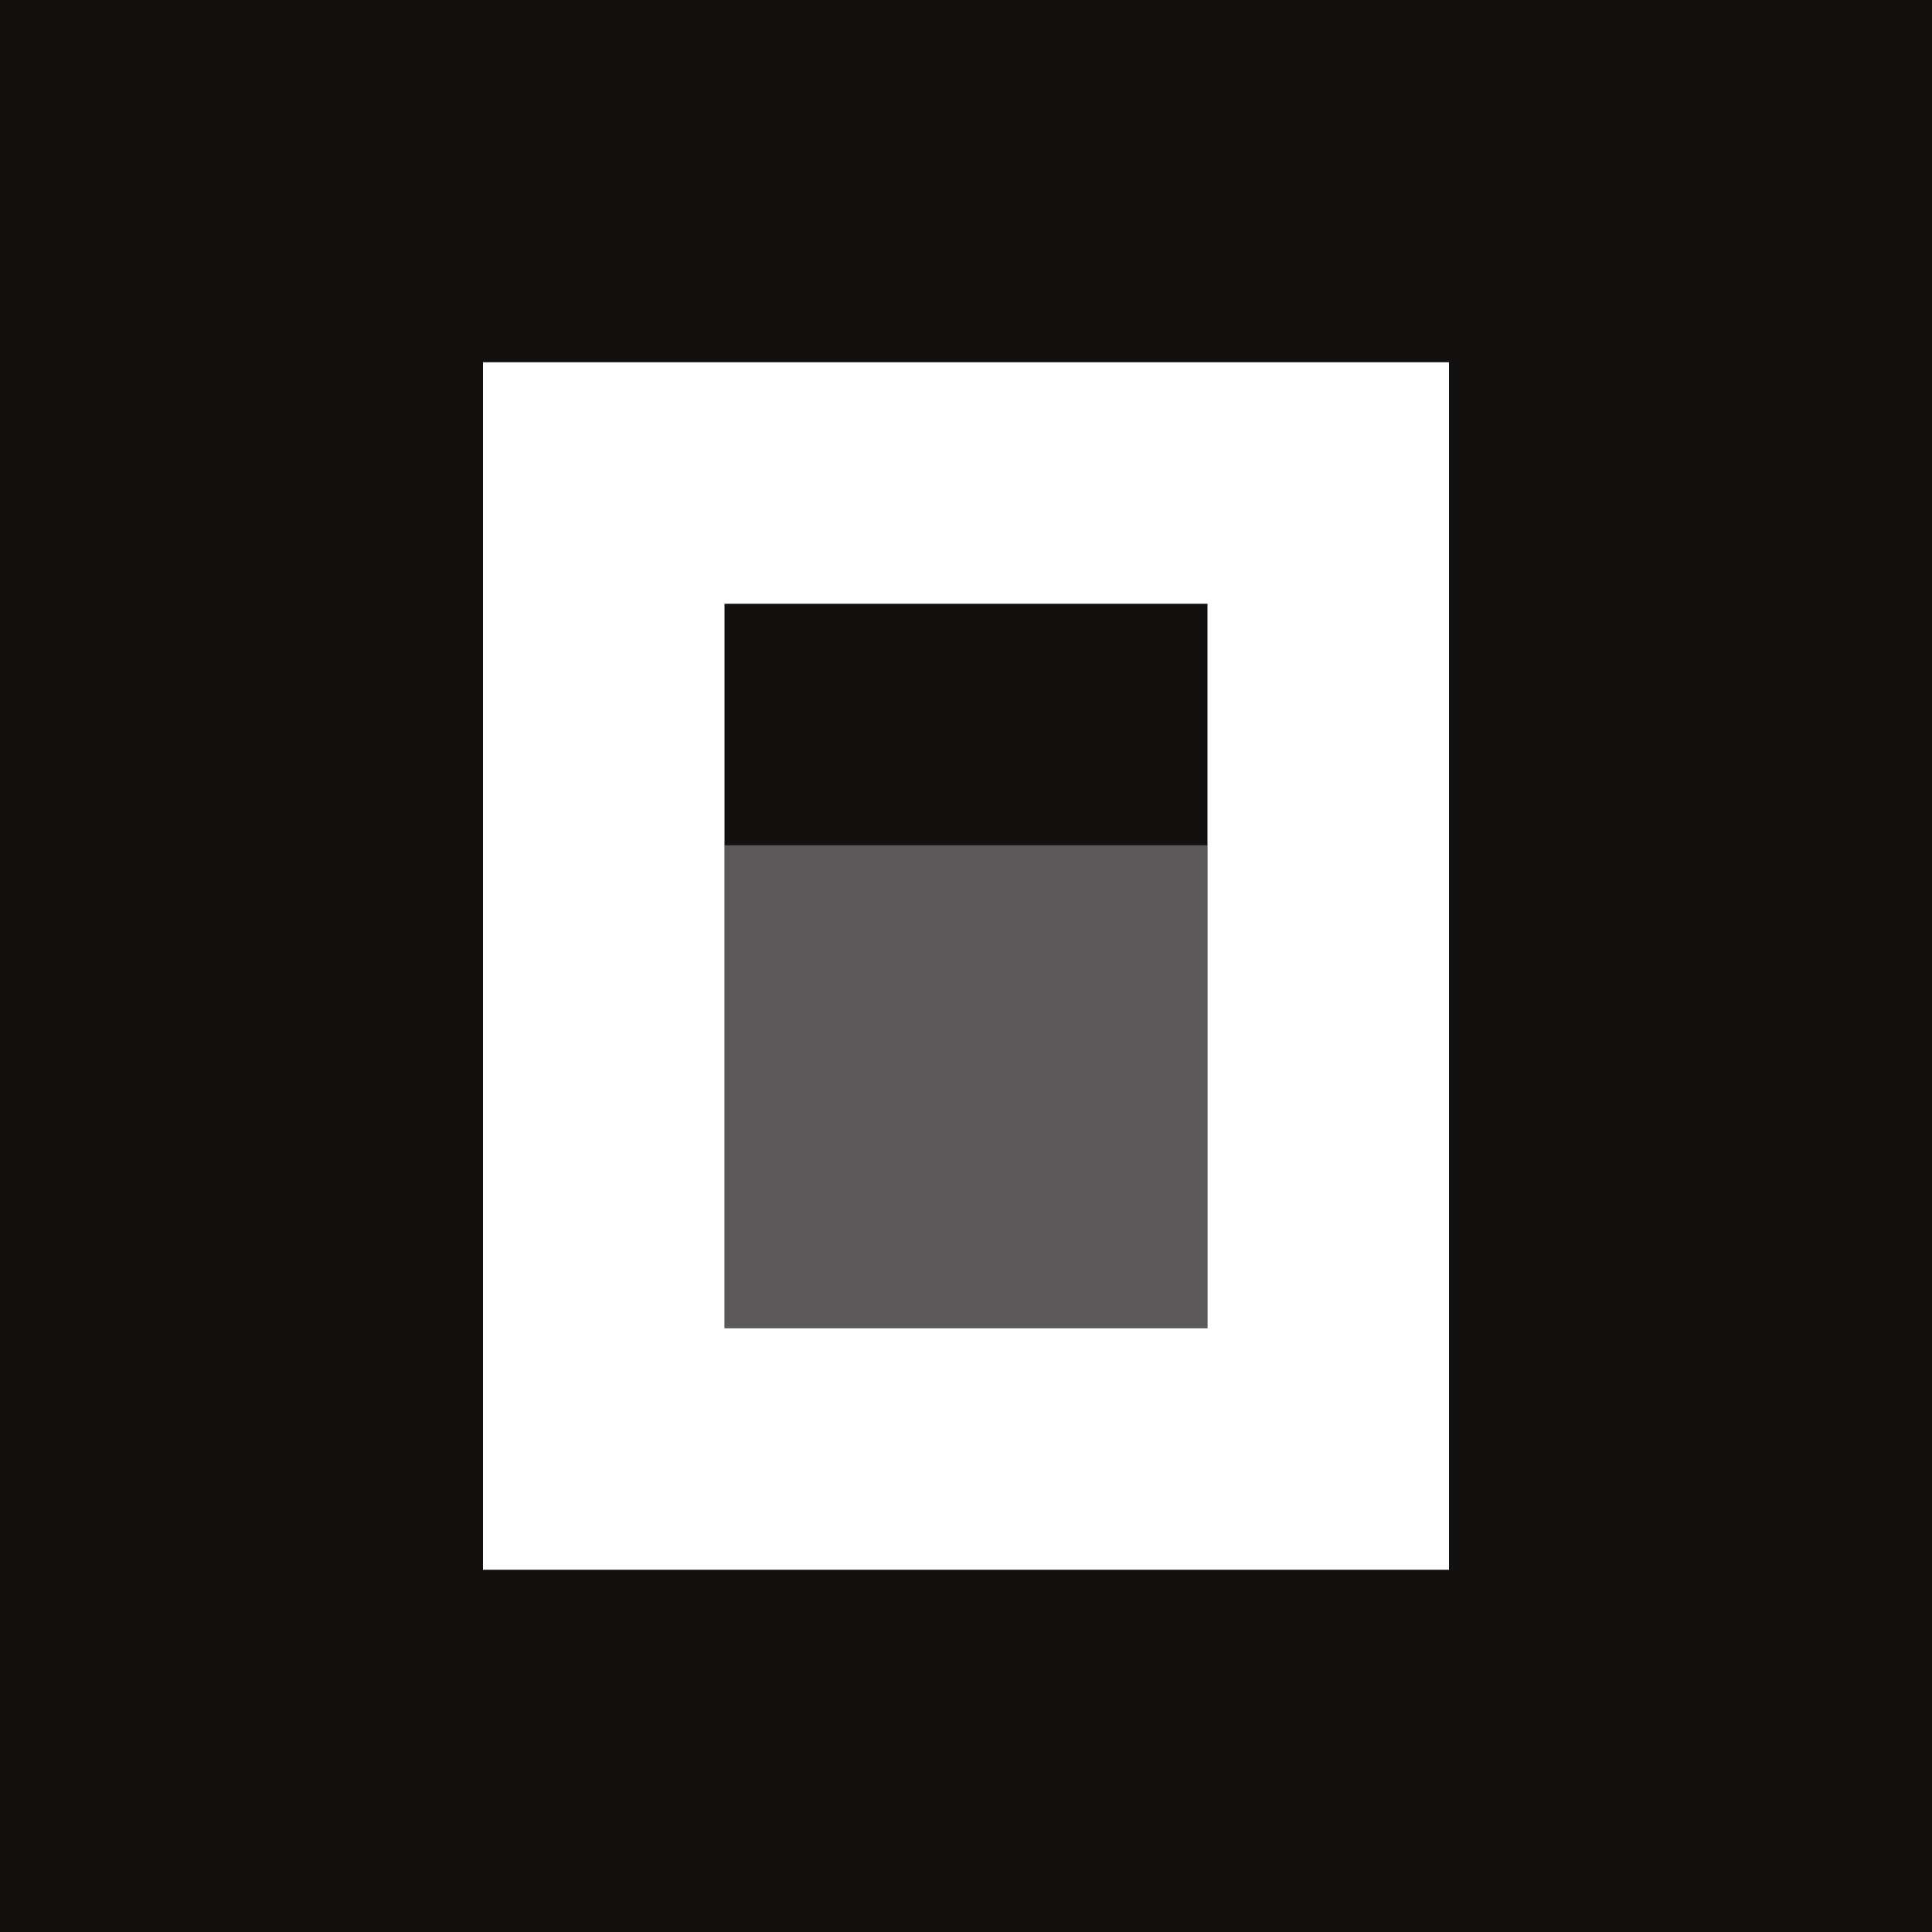
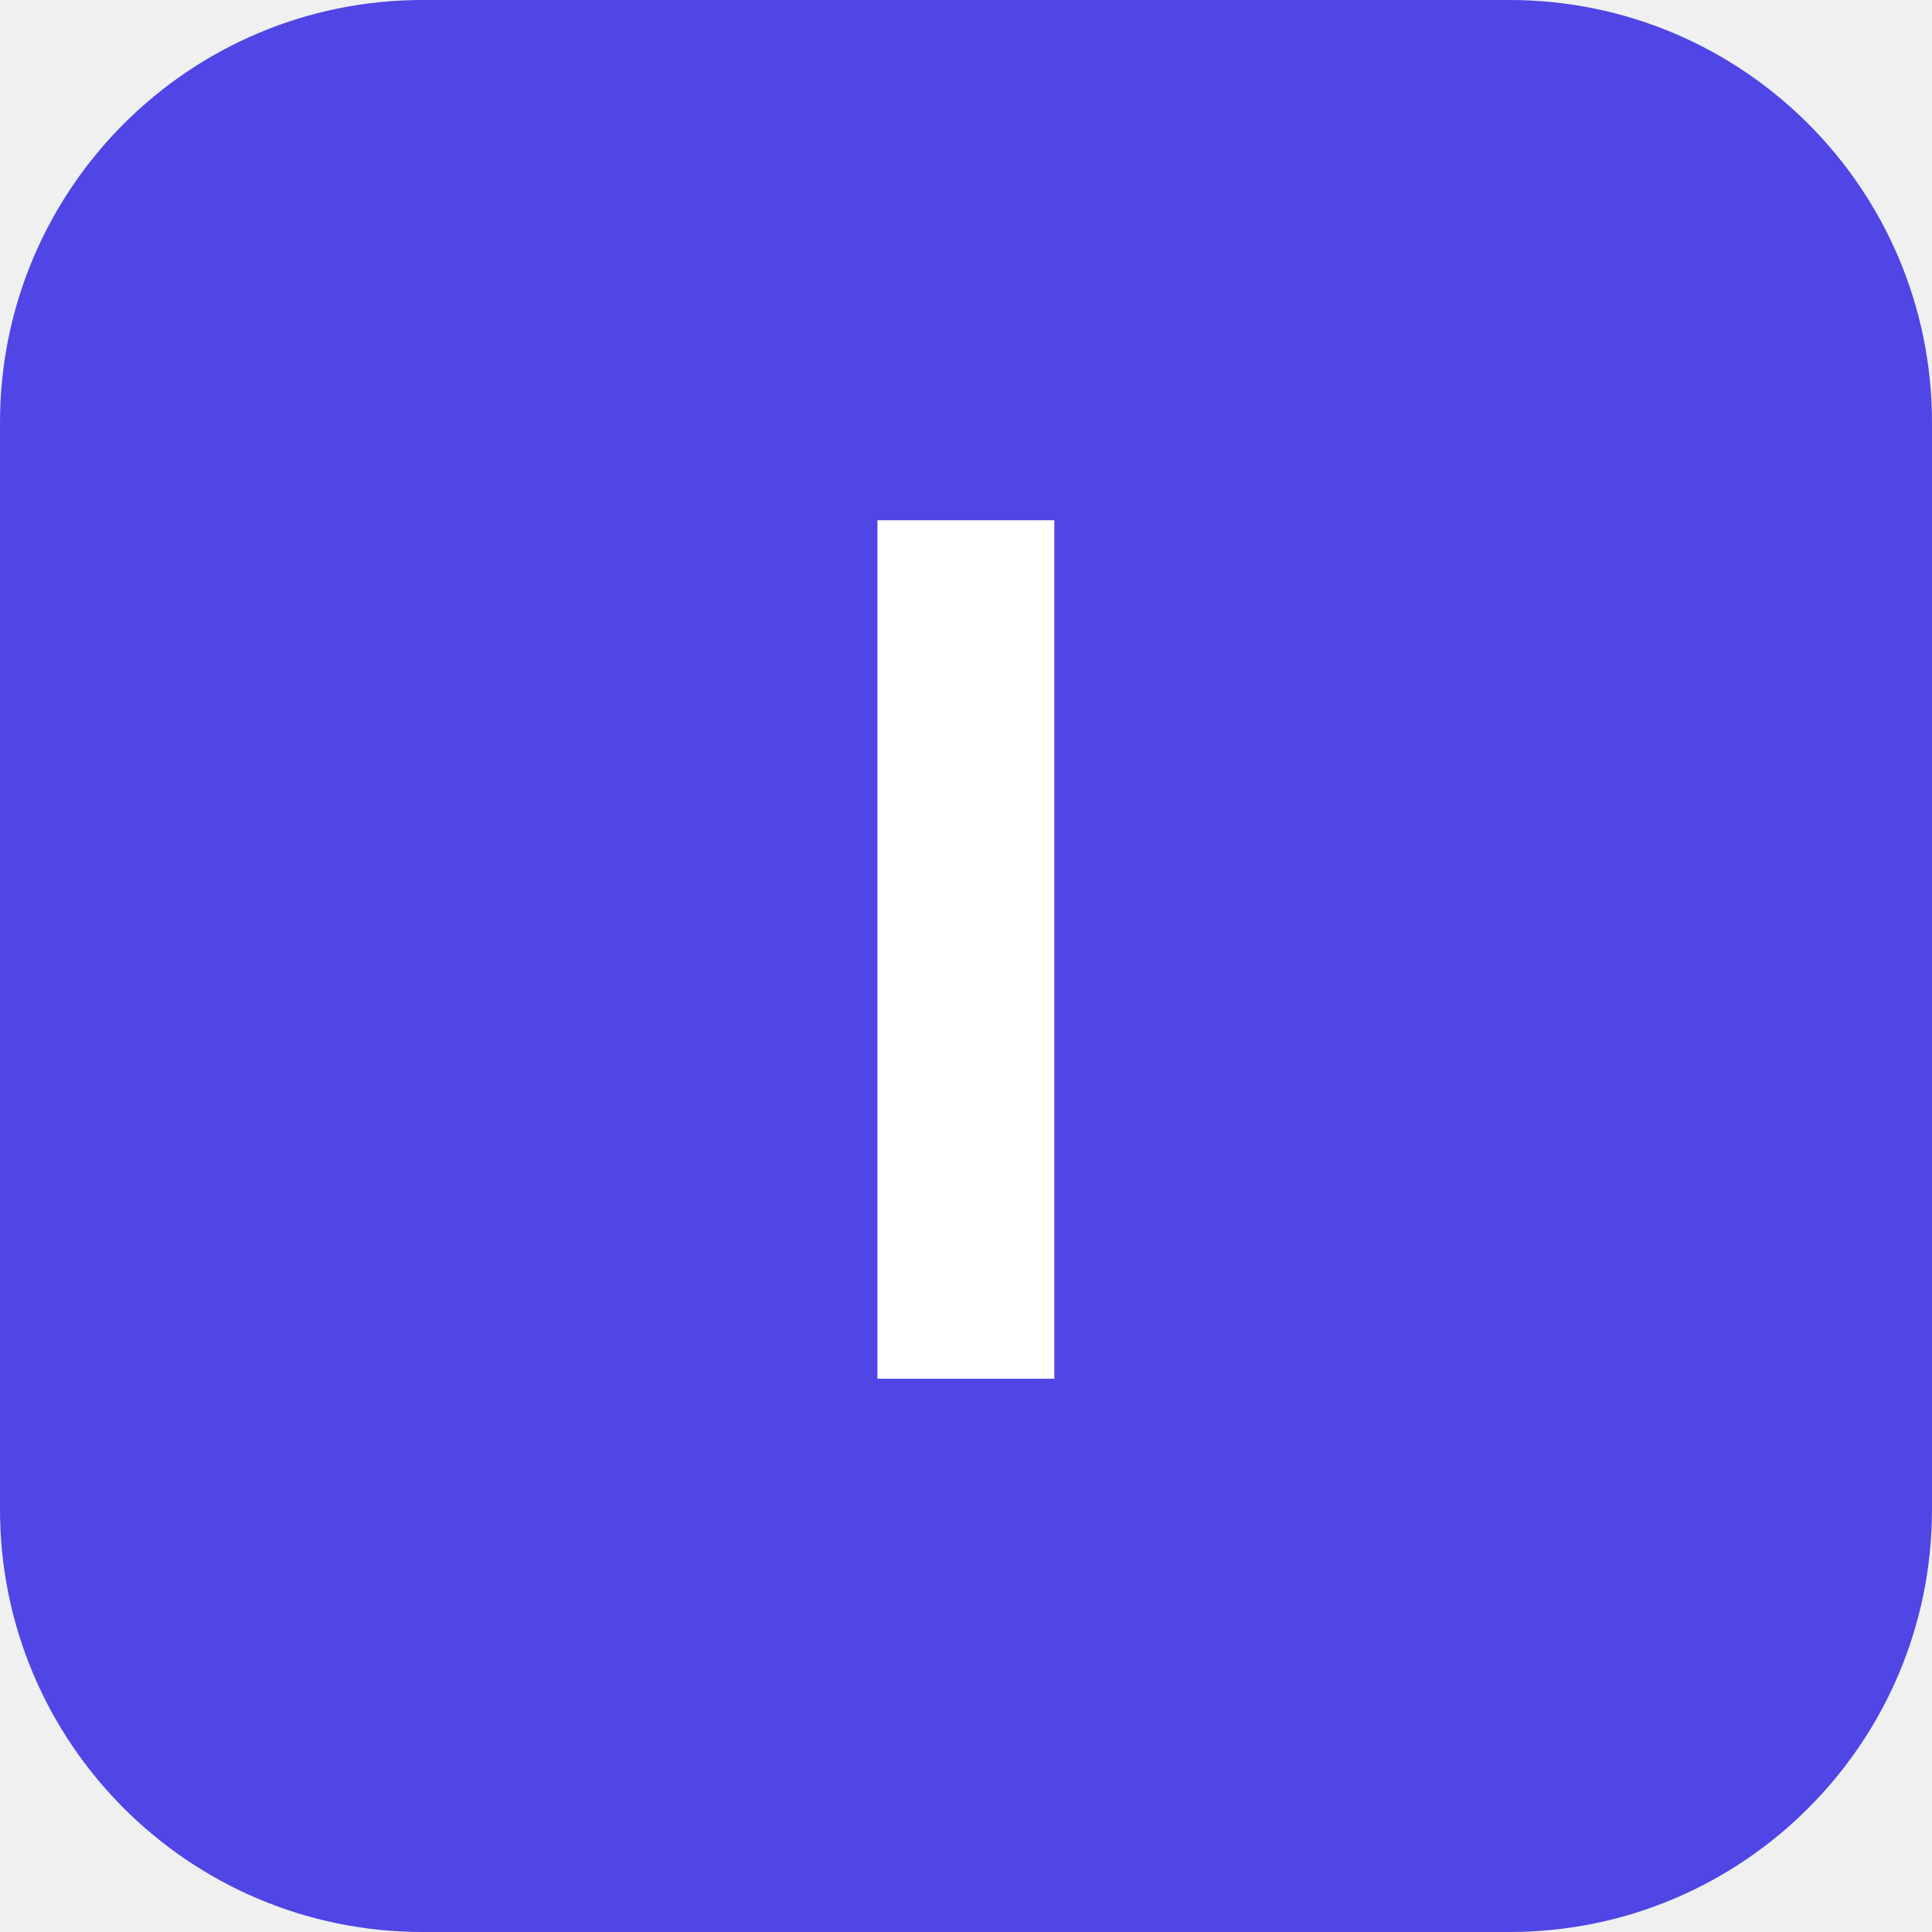
- <svg xmlns="http://www.w3.org/2000/svg" version="1.1" width="512" height="512">
-   <svg width="512" height="512" viewBox="0 0 512 512" fill="none">
-     <rect width="512" height="512" fill="#131010" />
-     <path d="M320 224V352H192V224H320Z" fill="#5A5858" />
-     <path fill-rule="evenodd" clip-rule="evenodd" d="M384 416H128V96H384V416ZM320 160H192V352H320V160Z" fill="white" />
-   </svg>
-   <style>@media (prefers-color-scheme: light) { :root { filter: none; } }
- @media (prefers-color-scheme: dark) { :root { filter: none; } }
- </style>
+ <svg xmlns="http://www.w3.org/2000/svg" viewBox="0 0 64 64" width="64" height="64">
+   <rect width="64" height="64" rx="14" fill="#4f46e5" />
+   <text x="32" y="32" text-anchor="middle" dominant-baseline="central" font-family="-apple-system, BlinkMacSystemFont, 'Segoe UI', Roboto, sans-serif" font-size="40" font-weight="700" fill="#ffffff">I</text>
</svg>
